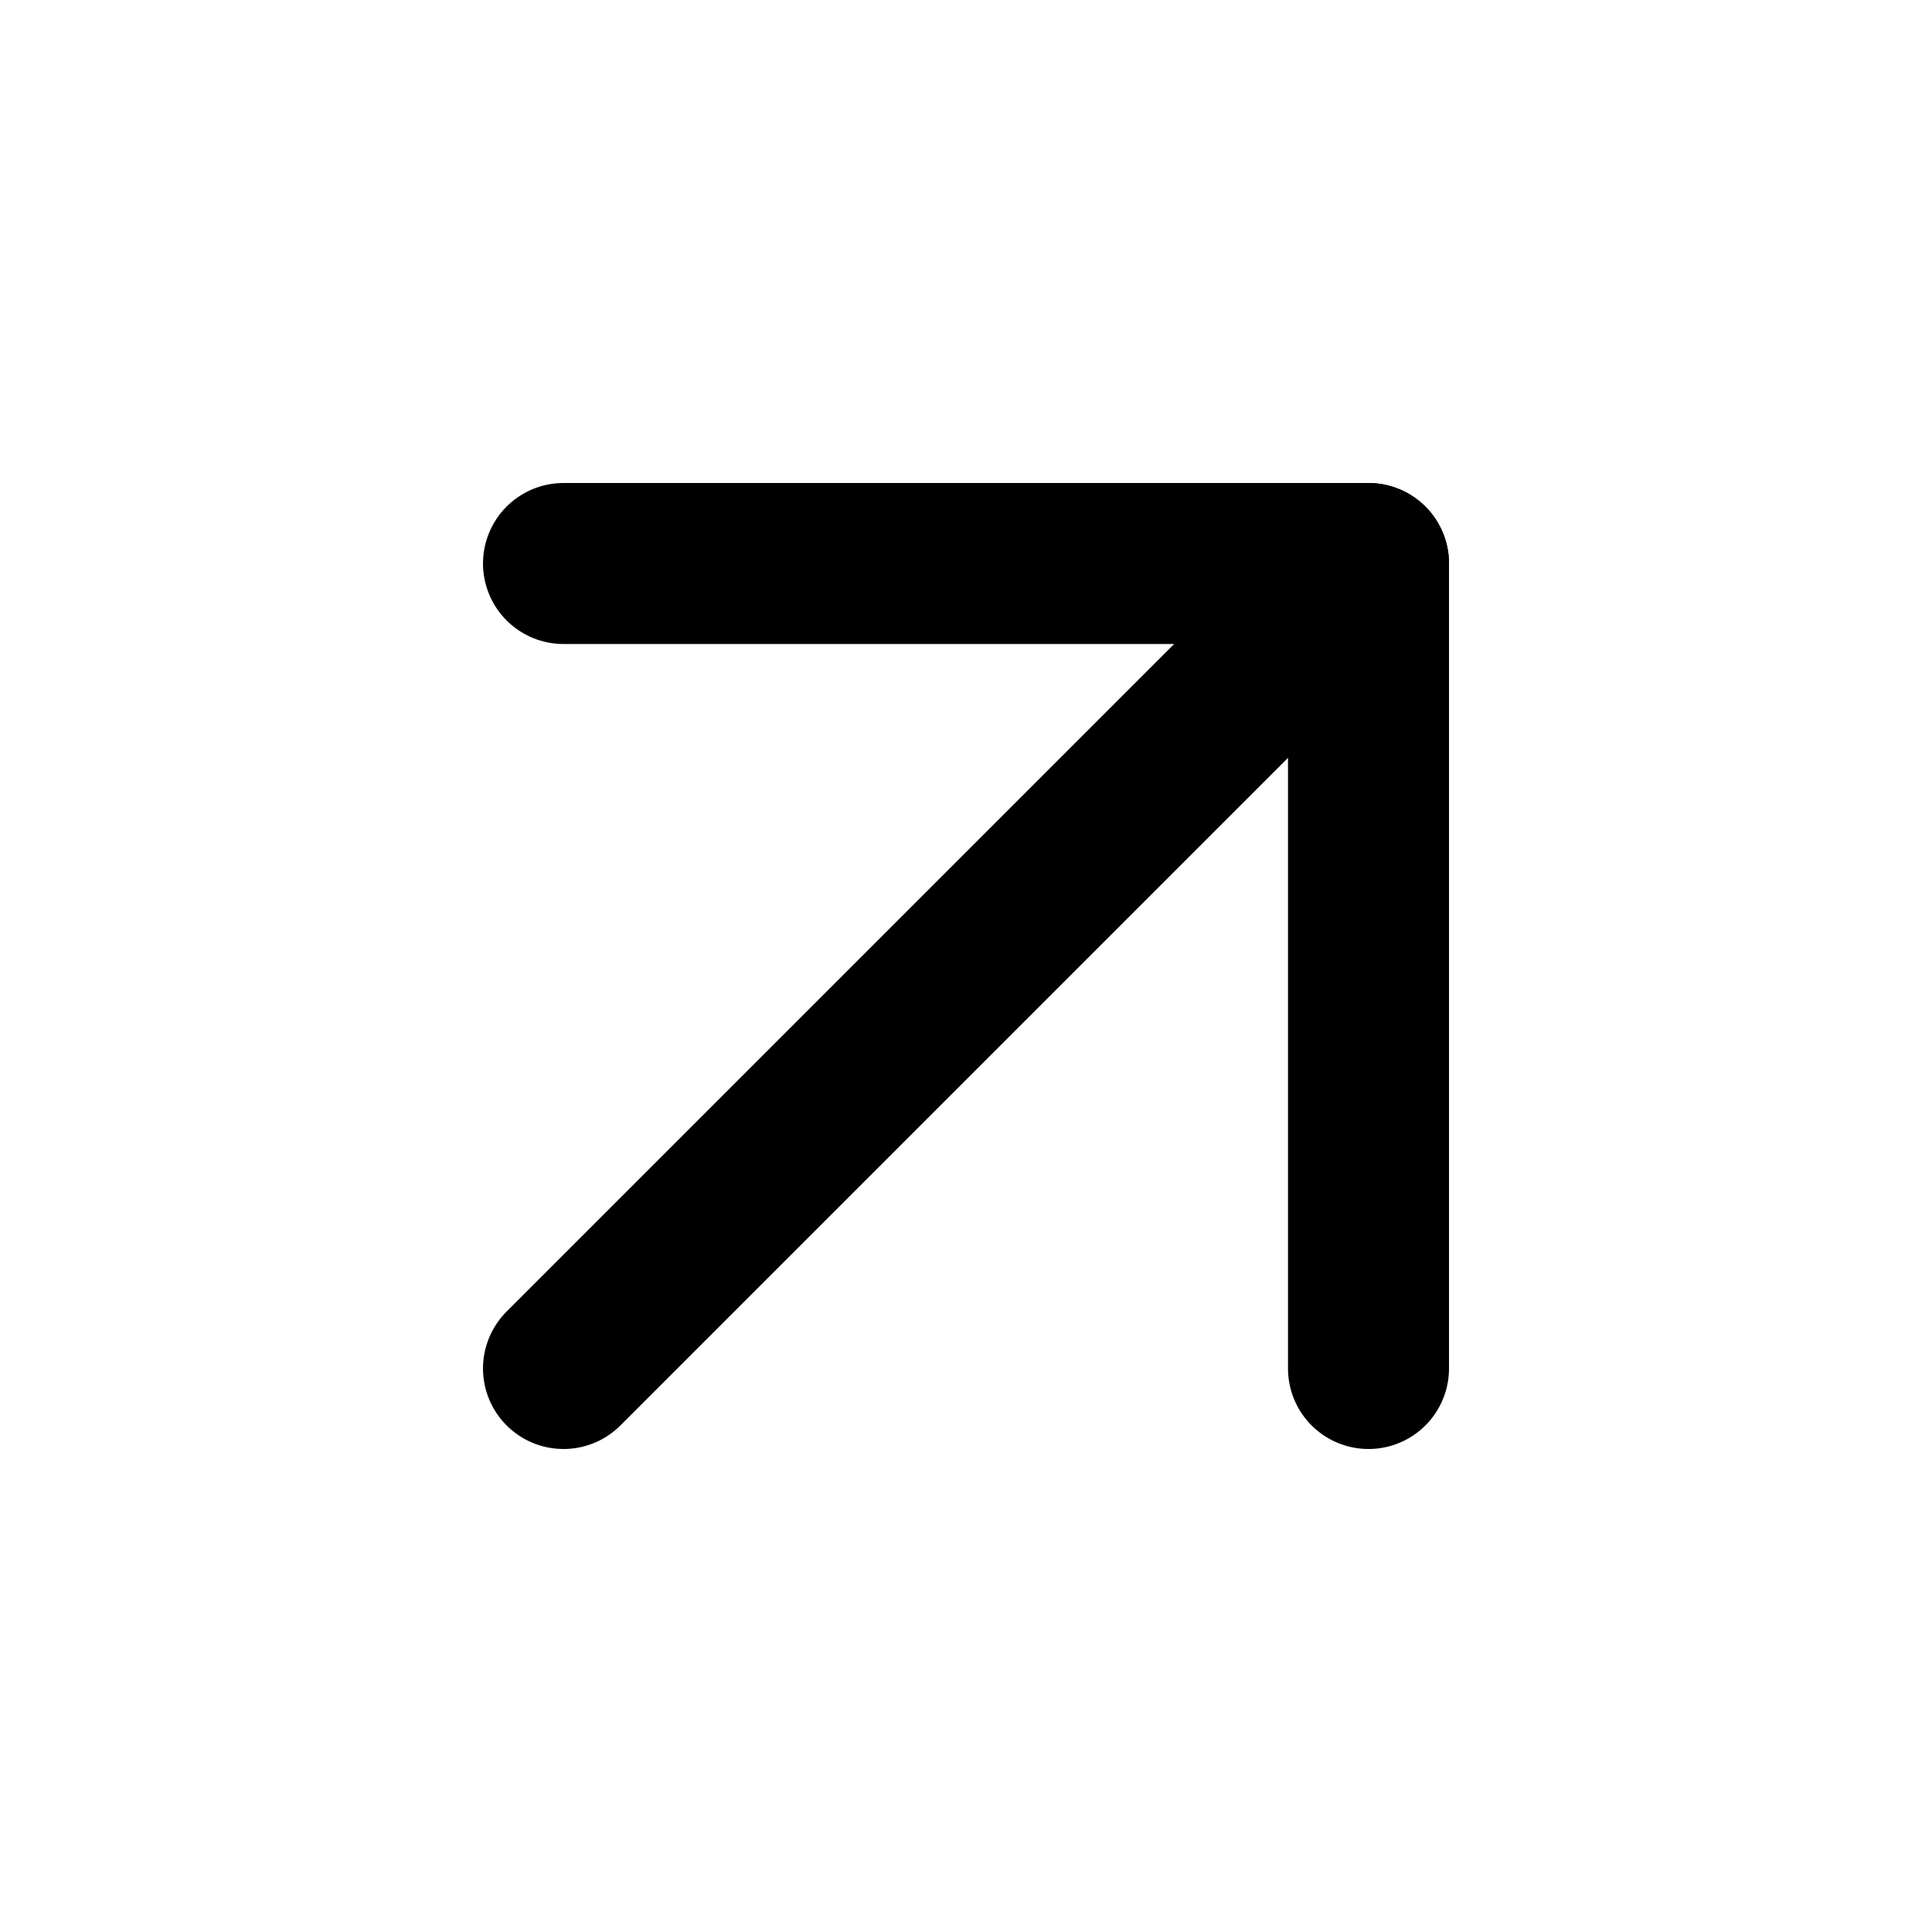
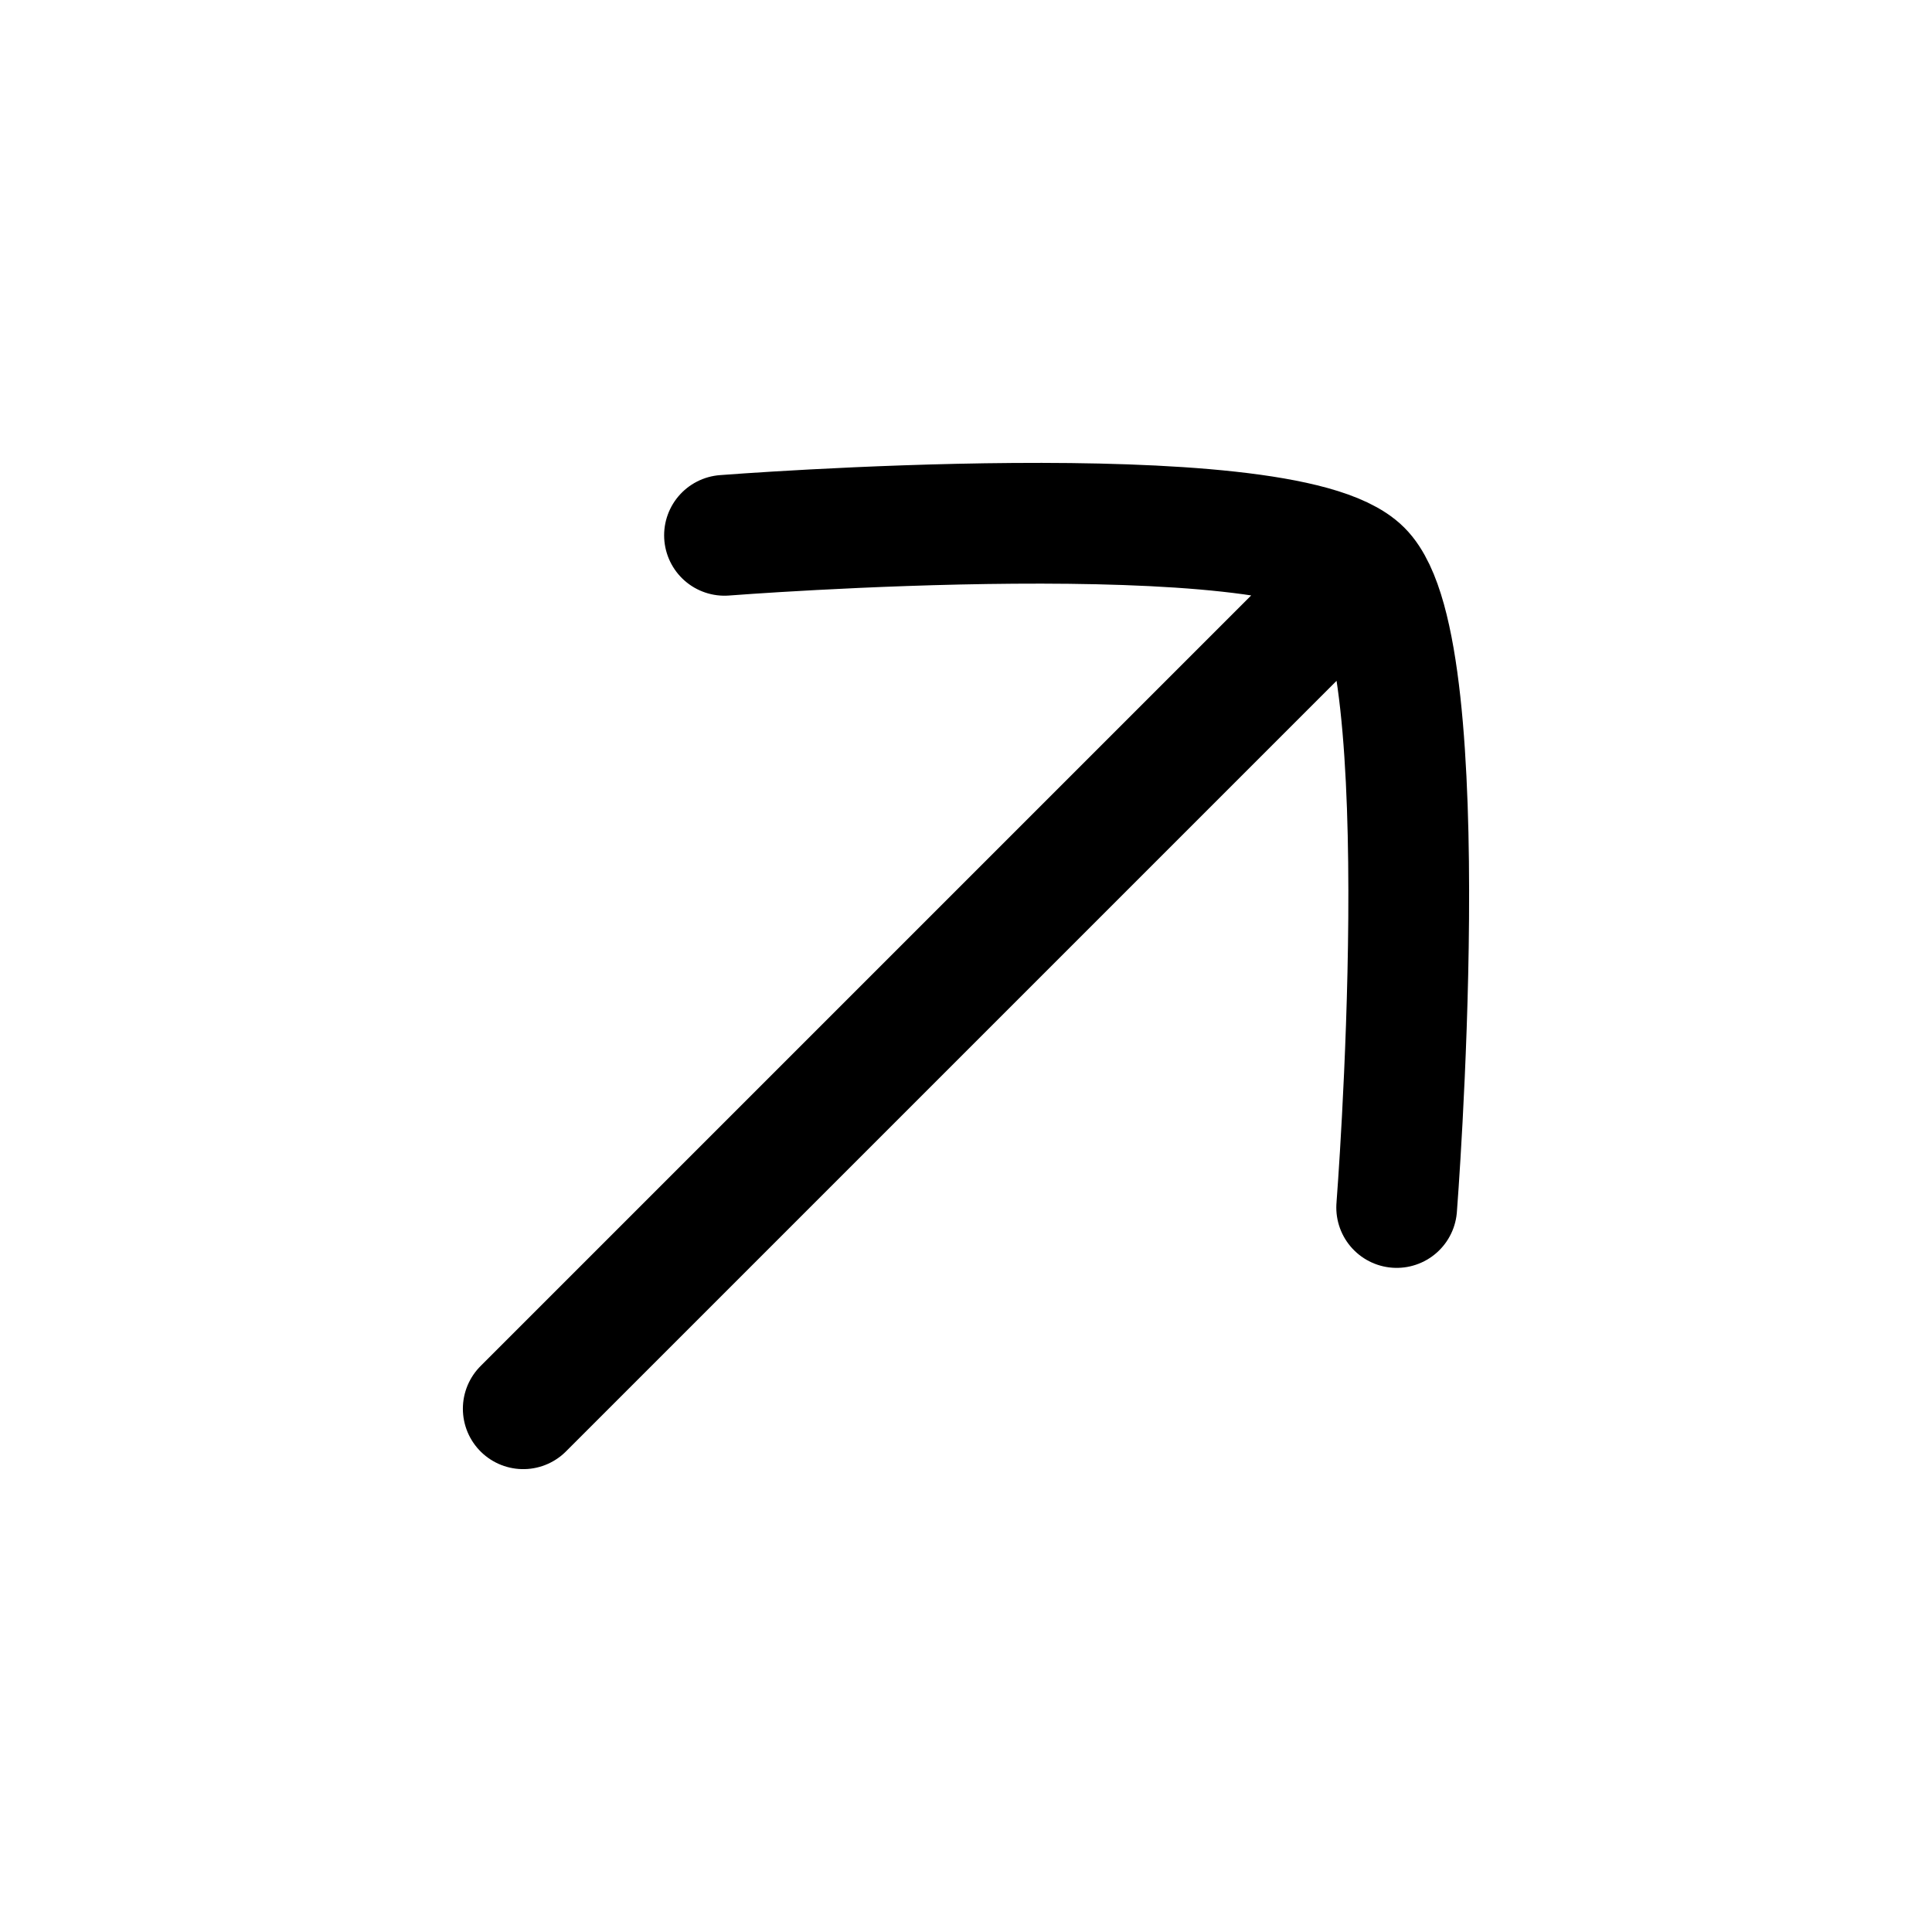
- <svg xmlns="http://www.w3.org/2000/svg" width="24" height="24" viewBox="0 0 24 24" fill="none" stroke="currentColor" stroke-width="2" stroke-linecap="round" stroke-linejoin="round" class="lucide lucide-arrow-up-right">
-   <path d="M7 7h10v10" />
-   <path d="M7 17 17 7" />
+ <svg xmlns="http://www.w3.org/2000/svg" viewBox="0 0 24 24" width="24" height="24" color="currentColor" fill="none" stroke="currentColor" stroke-width="1.5" stroke-linecap="round" stroke-linejoin="round">
+   <path d="M9 6.65C9 6.65 15.938 6.108 16.915 7.085C17.892 8.062 17.35 15 17.35 15M16.5 7.5L6.5 17.5" />
</svg>
